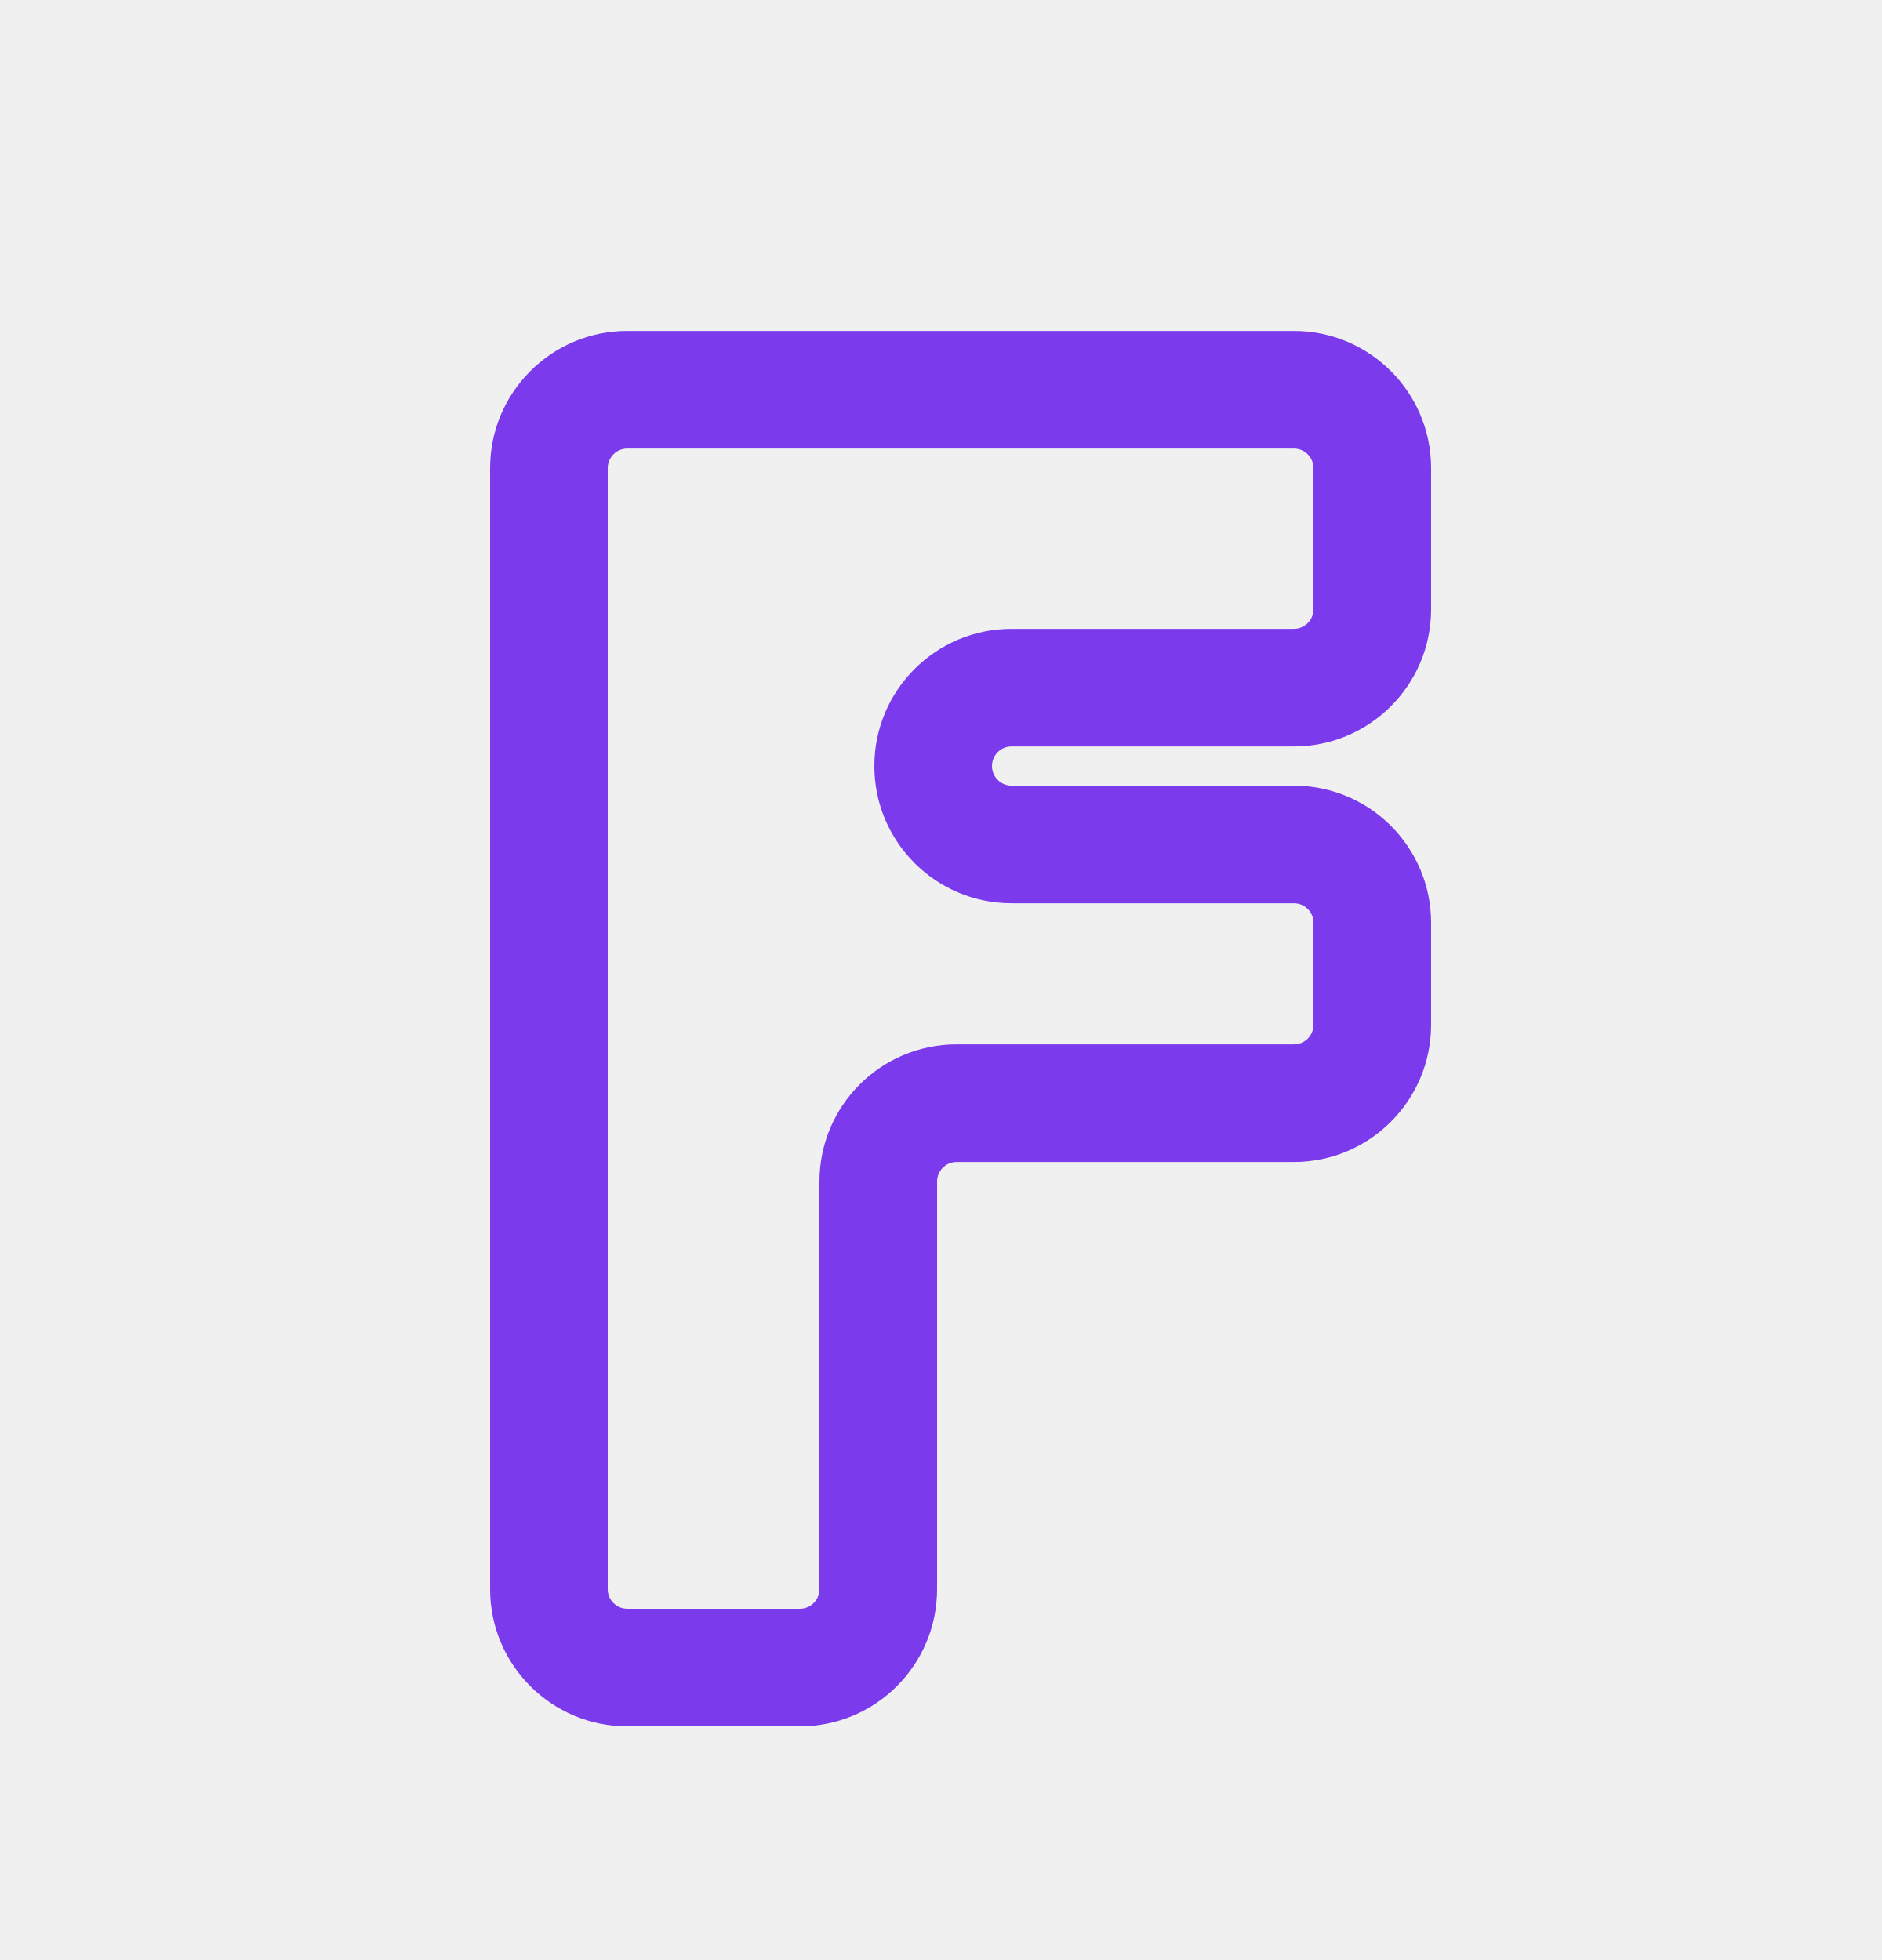
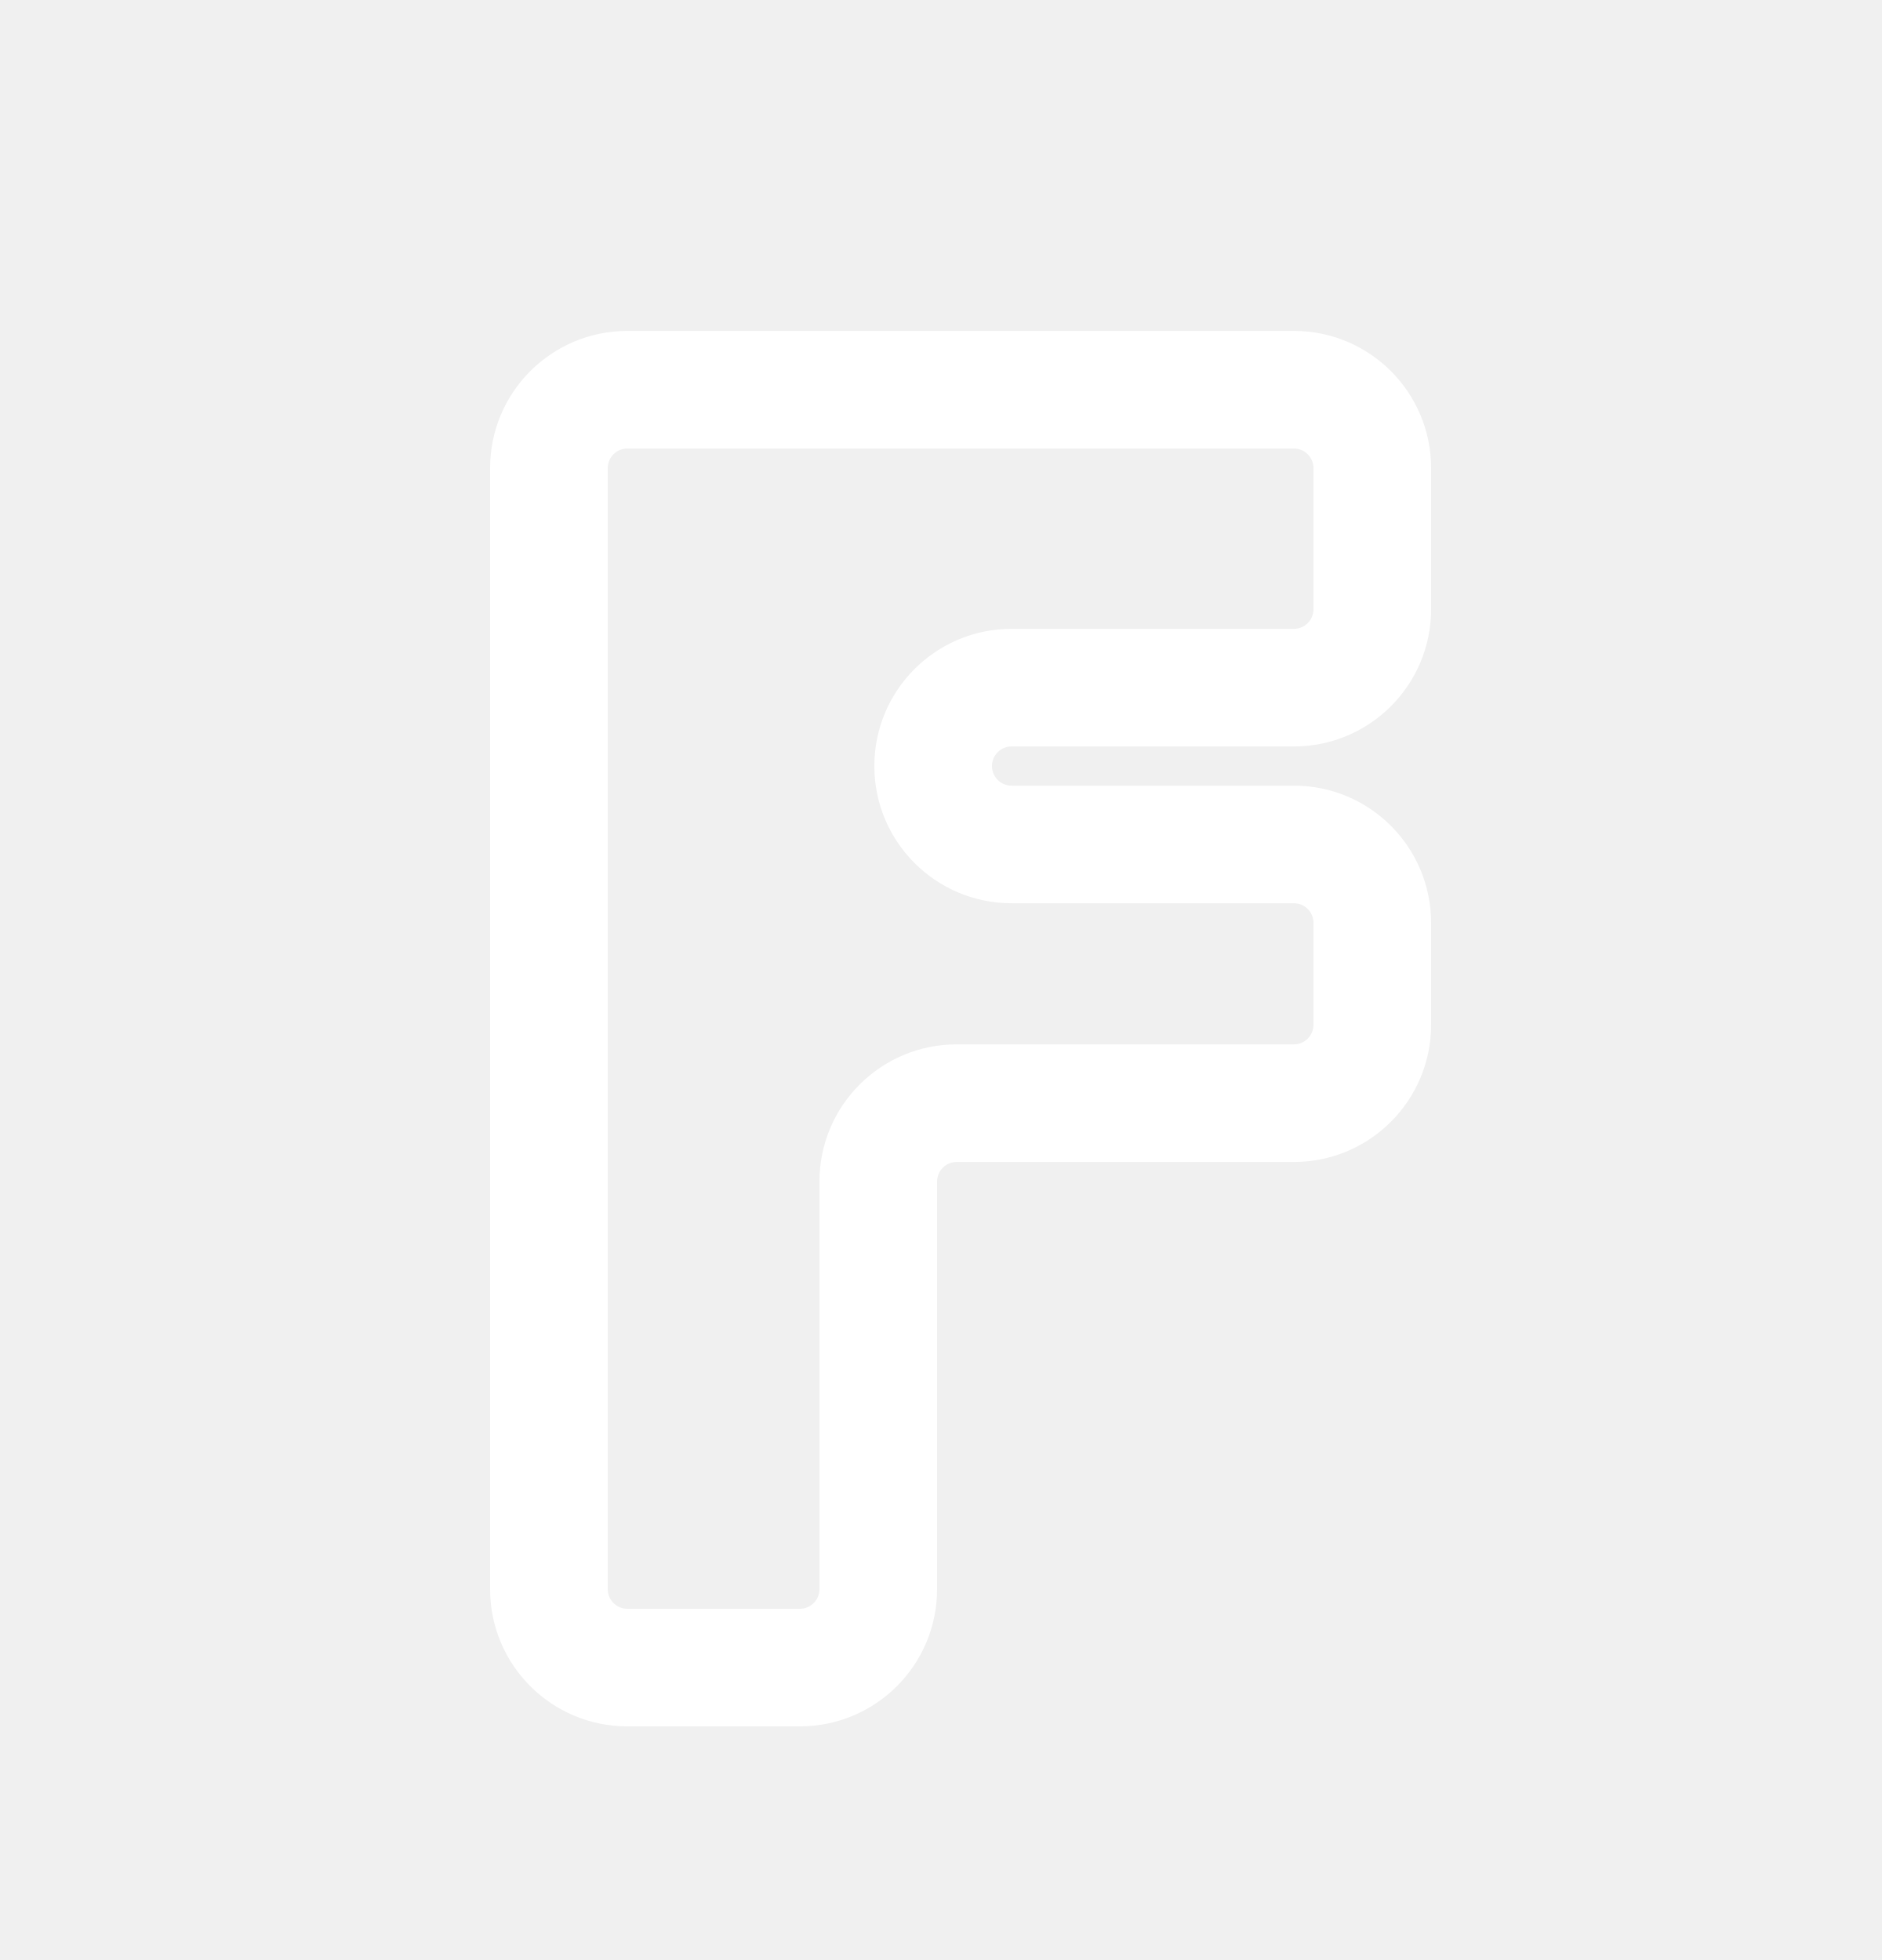
<svg xmlns="http://www.w3.org/2000/svg" width="24" height="25" viewBox="0 0 24 25" fill="none">
-   <path fill-rule="evenodd" clip-rule="evenodd" d="M6.25 5.971C6.25 5.004 7.034 4.221 8 4.221H16.5C17.466 4.221 18.25 5.004 18.25 5.971V7.771C18.25 8.737 17.466 9.521 16.5 9.521H12.9C12.762 9.521 12.65 9.632 12.65 9.771C12.65 9.909 12.762 10.021 12.9 10.021H16.5C17.466 10.021 18.25 10.804 18.25 11.771V13.071C18.25 14.037 17.466 14.821 16.5 14.821H12.2C12.062 14.821 11.95 14.933 11.95 15.071V20.27C11.95 21.237 11.166 22.02 10.2 22.02H8C7.034 22.02 6.25 21.237 6.25 20.27V5.971ZM8 5.721C7.862 5.721 7.75 5.833 7.75 5.971V20.27C7.75 20.409 7.862 20.52 8 20.52H10.2C10.338 20.52 10.45 20.409 10.45 20.27V15.071C10.45 14.104 11.233 13.321 12.2 13.321H16.5C16.638 13.321 16.75 13.209 16.75 13.071V11.771C16.75 11.632 16.638 11.521 16.5 11.521H12.9C11.934 11.521 11.15 10.737 11.15 9.771C11.15 8.804 11.934 8.021 12.9 8.021H16.5C16.638 8.021 16.75 7.909 16.75 7.771V5.971C16.75 5.833 16.638 5.721 16.5 5.721H8Z" fill="#7C3AED" />
+   <path fill-rule="evenodd" clip-rule="evenodd" d="M6.25 5.971C6.25 5.004 7.034 4.221 8 4.221H16.5C17.466 4.221 18.25 5.004 18.25 5.971V7.771C18.25 8.737 17.466 9.521 16.5 9.521H12.9C12.762 9.521 12.65 9.632 12.65 9.771C12.65 9.909 12.762 10.021 12.9 10.021H16.5C17.466 10.021 18.25 10.804 18.25 11.771V13.071C18.25 14.037 17.466 14.821 16.5 14.821H12.2C12.062 14.821 11.95 14.933 11.95 15.071V20.27C11.95 21.237 11.166 22.02 10.2 22.02H8C7.034 22.02 6.25 21.237 6.25 20.27V5.971ZM8 5.721C7.862 5.721 7.75 5.833 7.75 5.971V20.27C7.75 20.409 7.862 20.52 8 20.52H10.2C10.338 20.52 10.45 20.409 10.45 20.27V15.071C10.45 14.104 11.233 13.321 12.2 13.321H16.5C16.638 13.321 16.75 13.209 16.75 13.071V11.771C16.75 11.632 16.638 11.521 16.5 11.521H12.9C11.934 11.521 11.15 10.737 11.15 9.771C11.15 8.804 11.934 8.021 12.9 8.021H16.5C16.638 8.021 16.75 7.909 16.75 7.771V5.971C16.75 5.833 16.638 5.721 16.5 5.721H8Z" fill="white" />
</svg>
